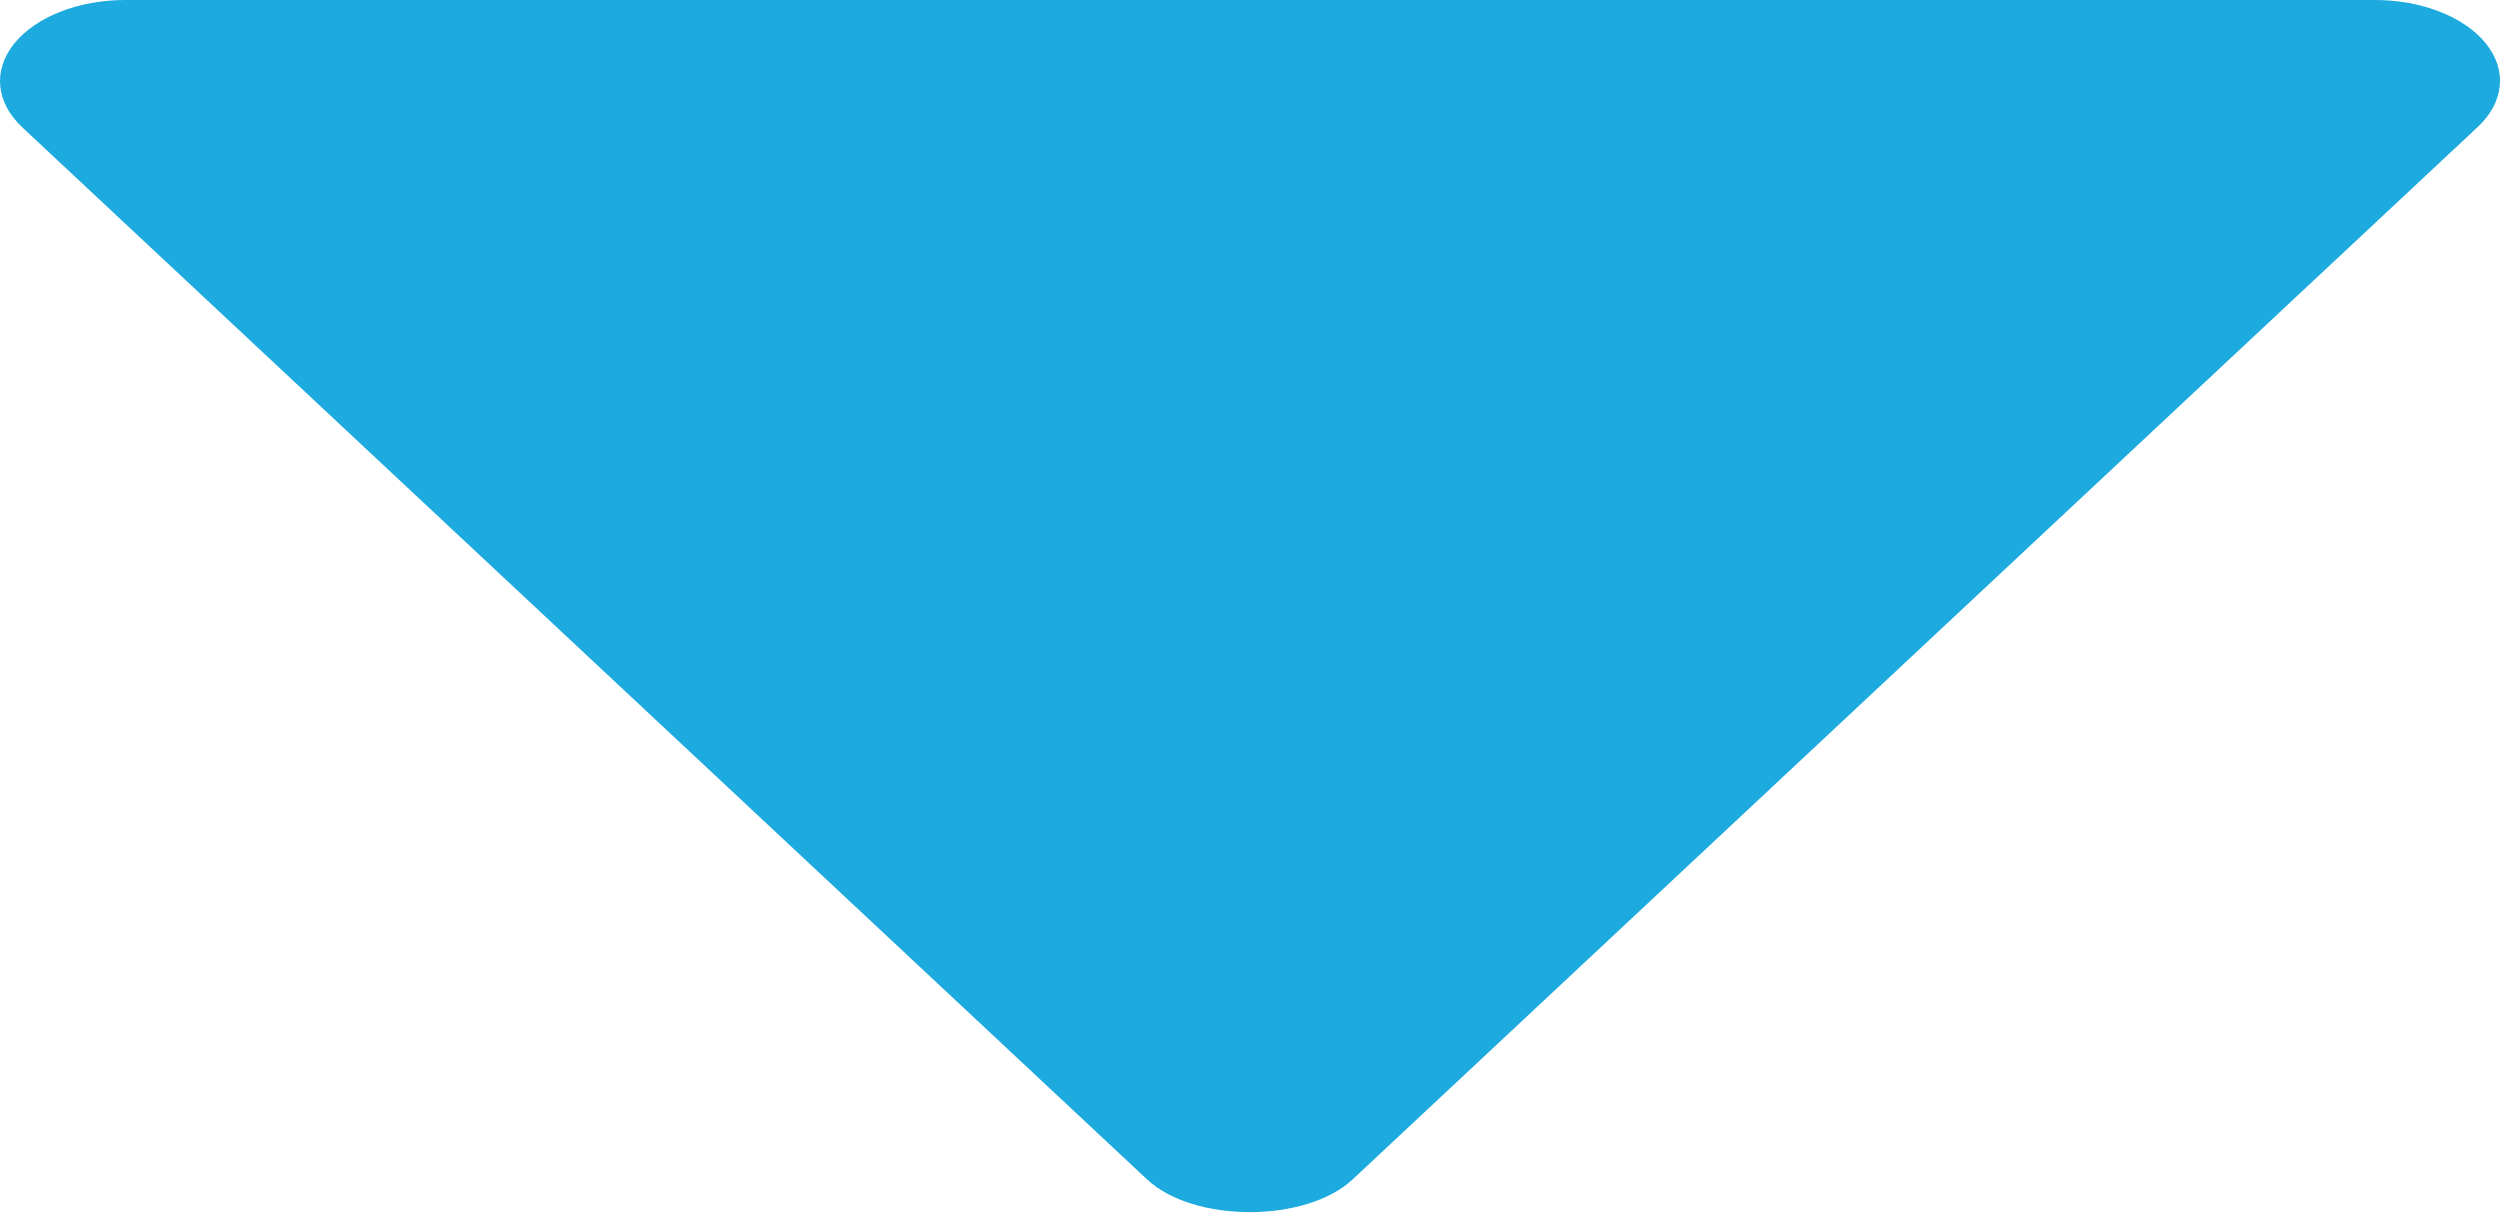
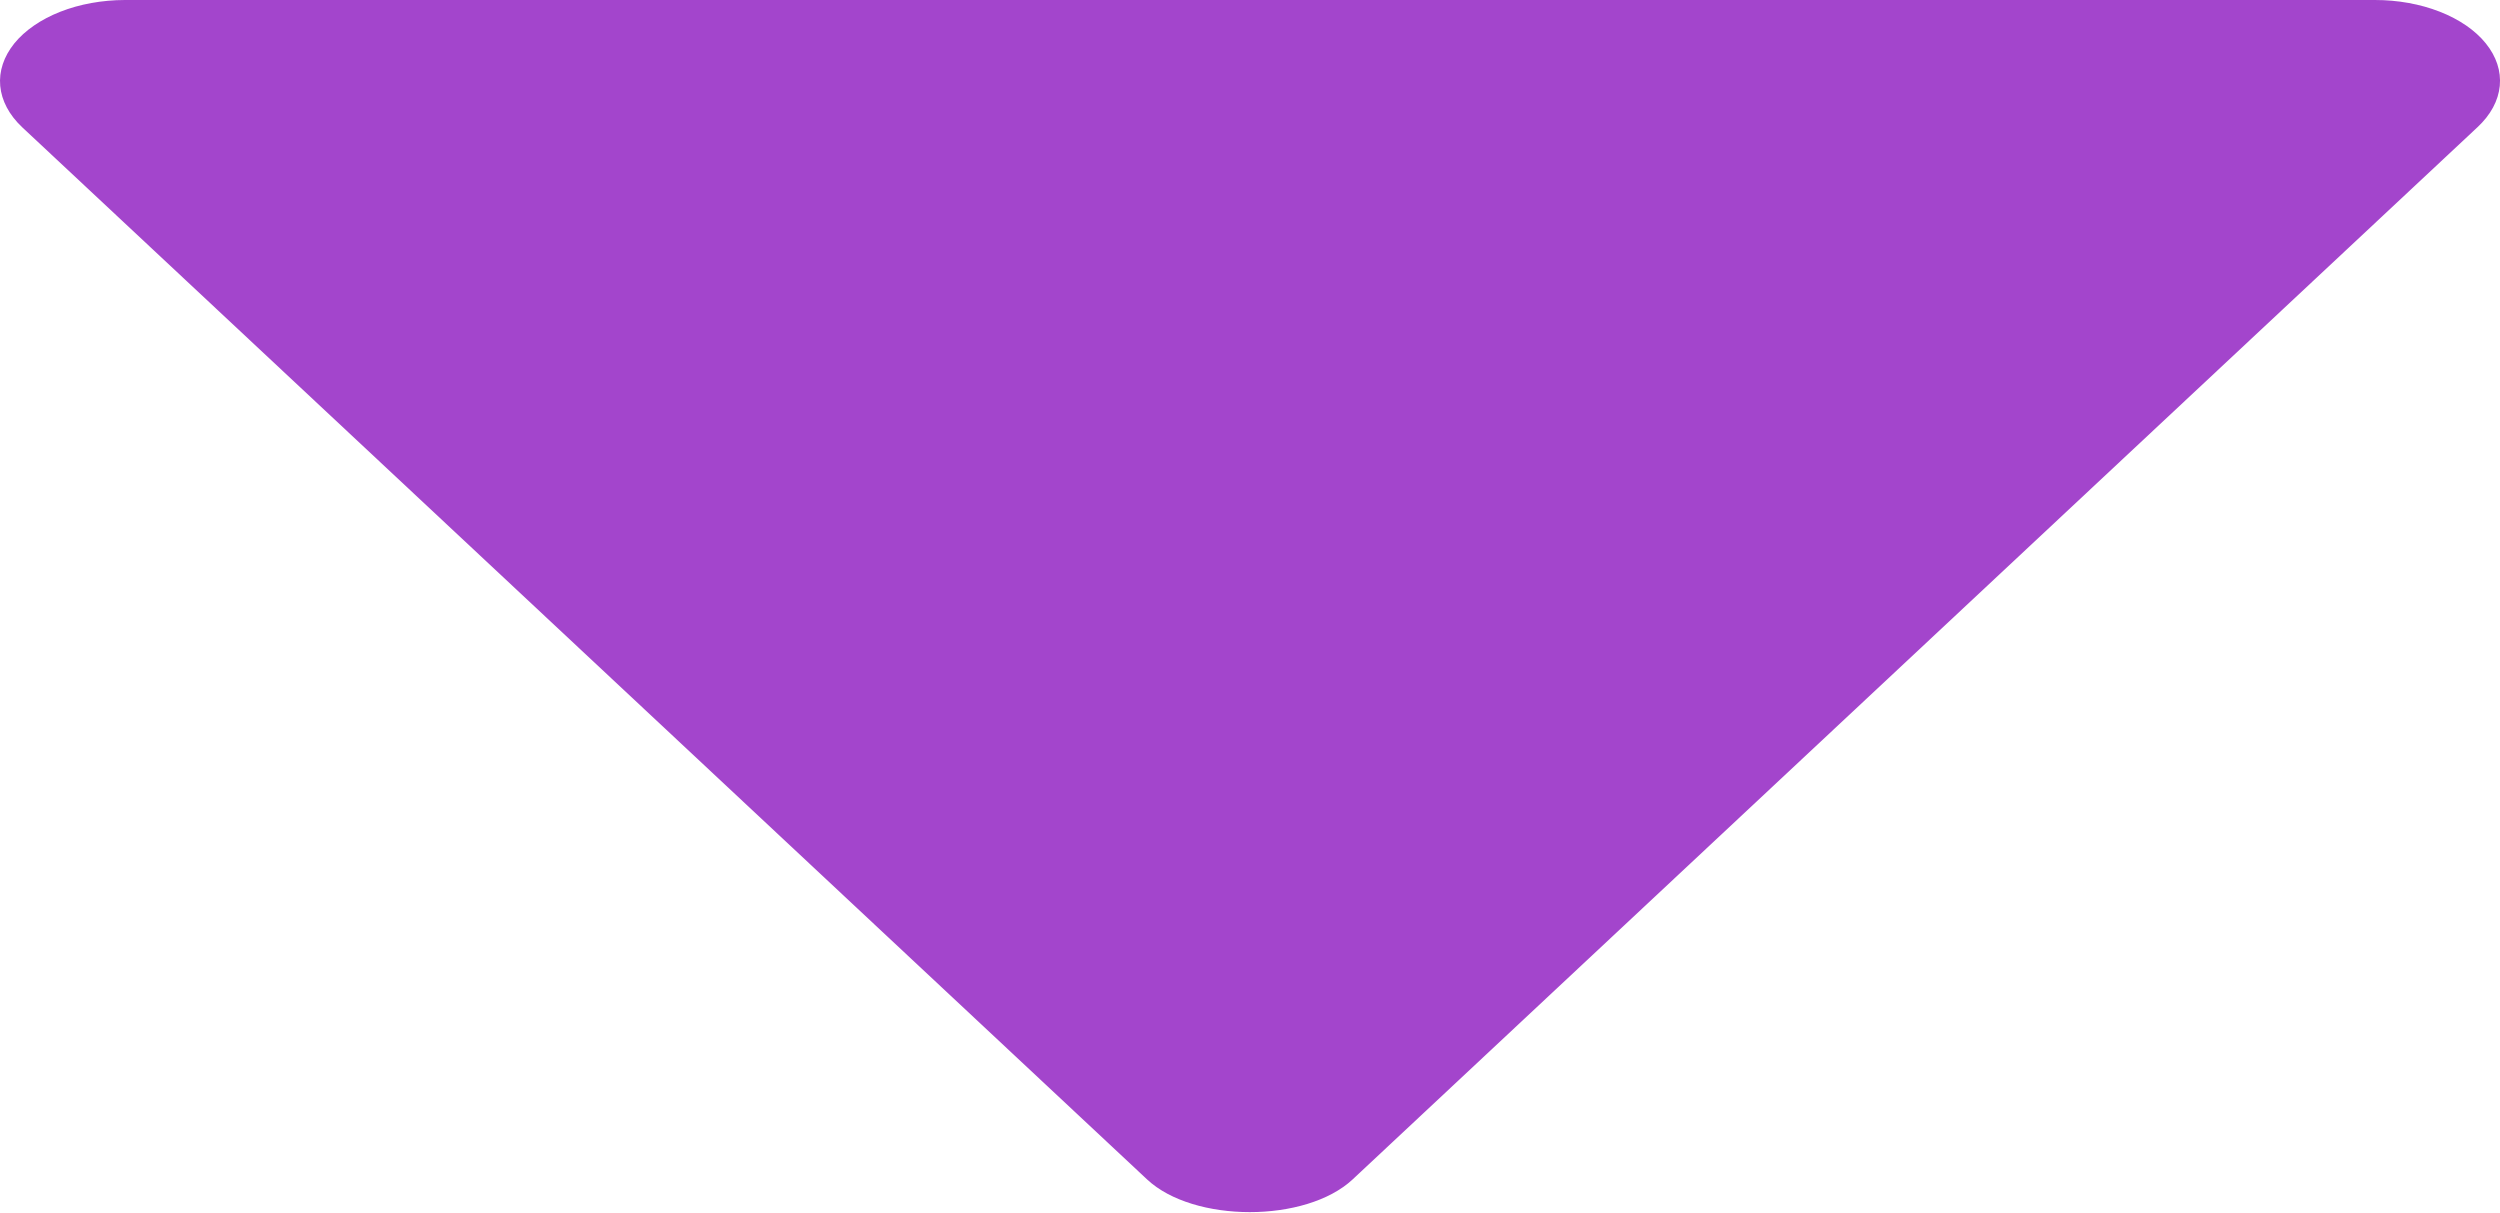
<svg xmlns="http://www.w3.org/2000/svg" width="33" height="16" viewBox="0 0 33 16" fill="none">
-   <path d="M31.349 2.3106e-06L1.648 -2.85927e-07C1.347 0.001 1.053 0.054 0.796 0.155C0.539 0.256 0.329 0.401 0.189 0.573C0.05 0.746 -0.015 0.94 0.003 1.134C0.021 1.328 0.12 1.516 0.29 1.677L15.141 15.568C15.756 16.144 17.238 16.144 17.855 15.568L32.705 1.677C32.877 1.516 32.978 1.329 32.997 1.134C33.016 0.939 32.952 0.745 32.812 0.572C32.672 0.399 32.462 0.255 32.204 0.154C31.946 0.053 31.65 -0 31.349 2.3106e-06Z" fill="#1CAADF" />
+   <path d="M31.349 2.3106e-06L1.648 -2.85927e-07C1.347 0.001 1.053 0.054 0.796 0.155C0.539 0.256 0.329 0.401 0.189 0.573C0.05 0.746 -0.015 0.94 0.003 1.134C0.021 1.328 0.12 1.516 0.29 1.677L15.141 15.568C15.756 16.144 17.238 16.144 17.855 15.568L32.705 1.677C32.877 1.516 32.978 1.329 32.997 1.134C33.016 0.939 32.952 0.745 32.812 0.572C32.672 0.399 32.462 0.255 32.204 0.154C31.946 0.053 31.65 -0 31.349 2.3106e-06Z" fill="#A345CC" />
</svg>
